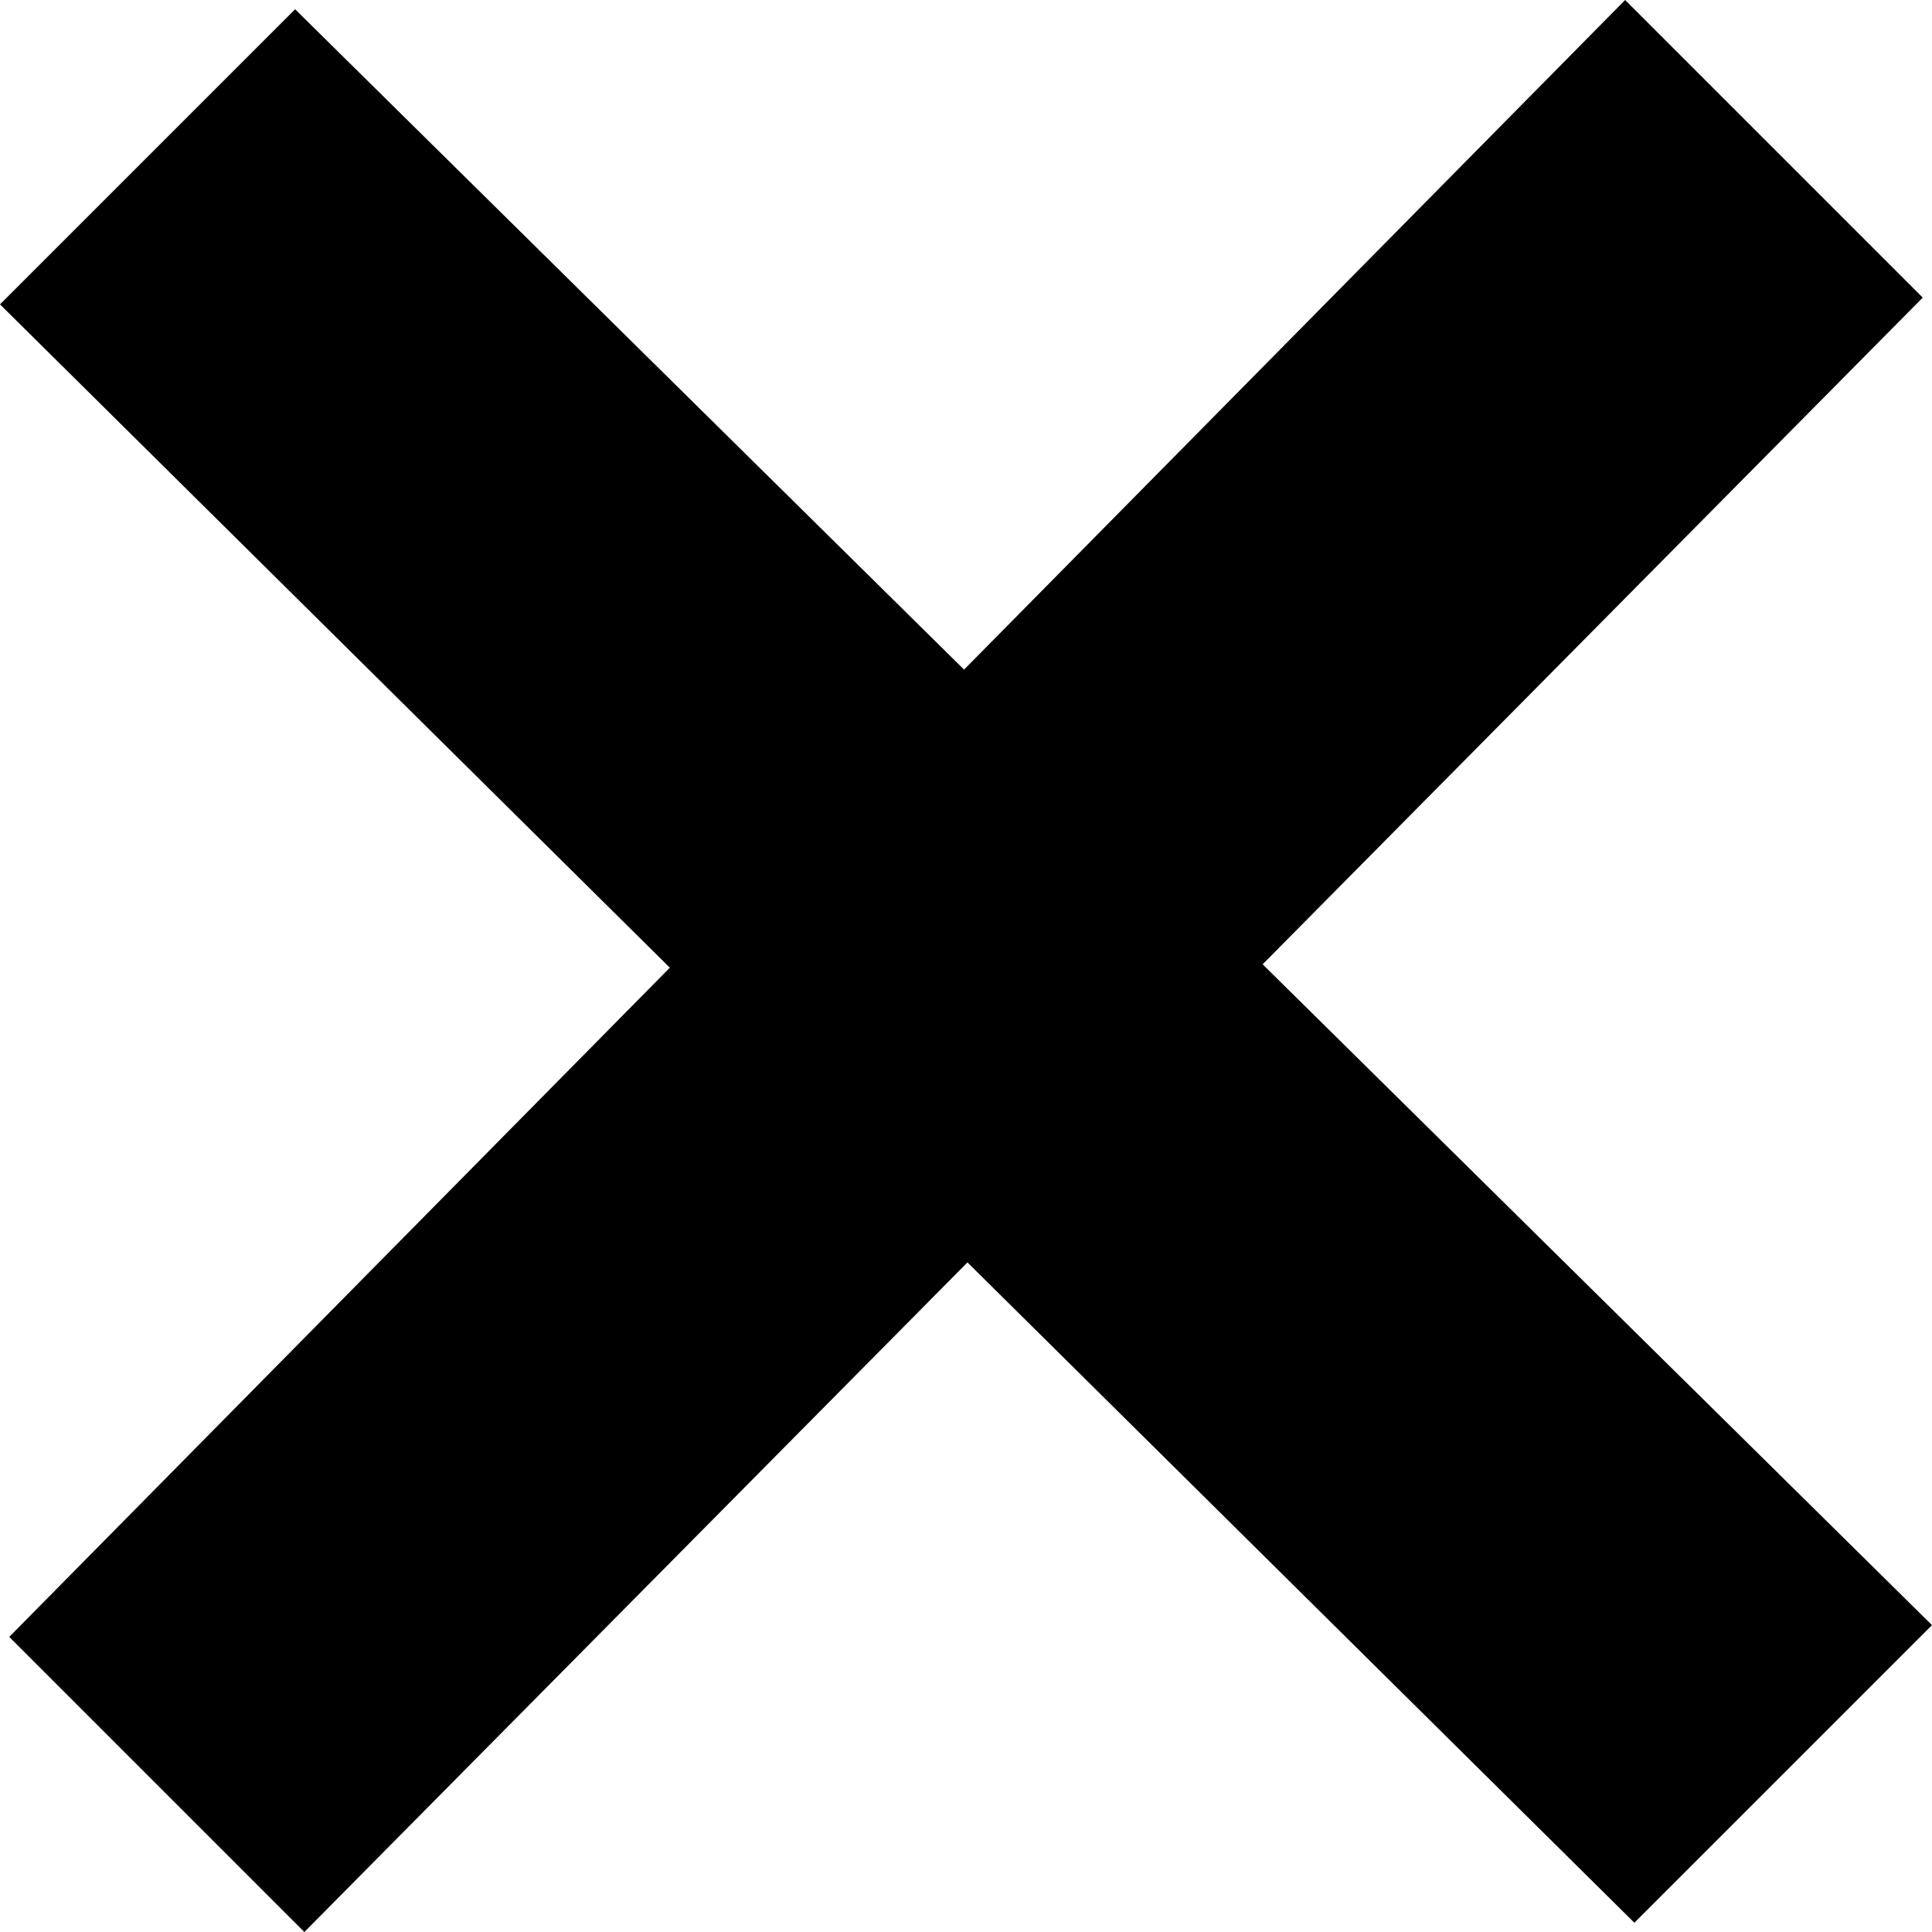
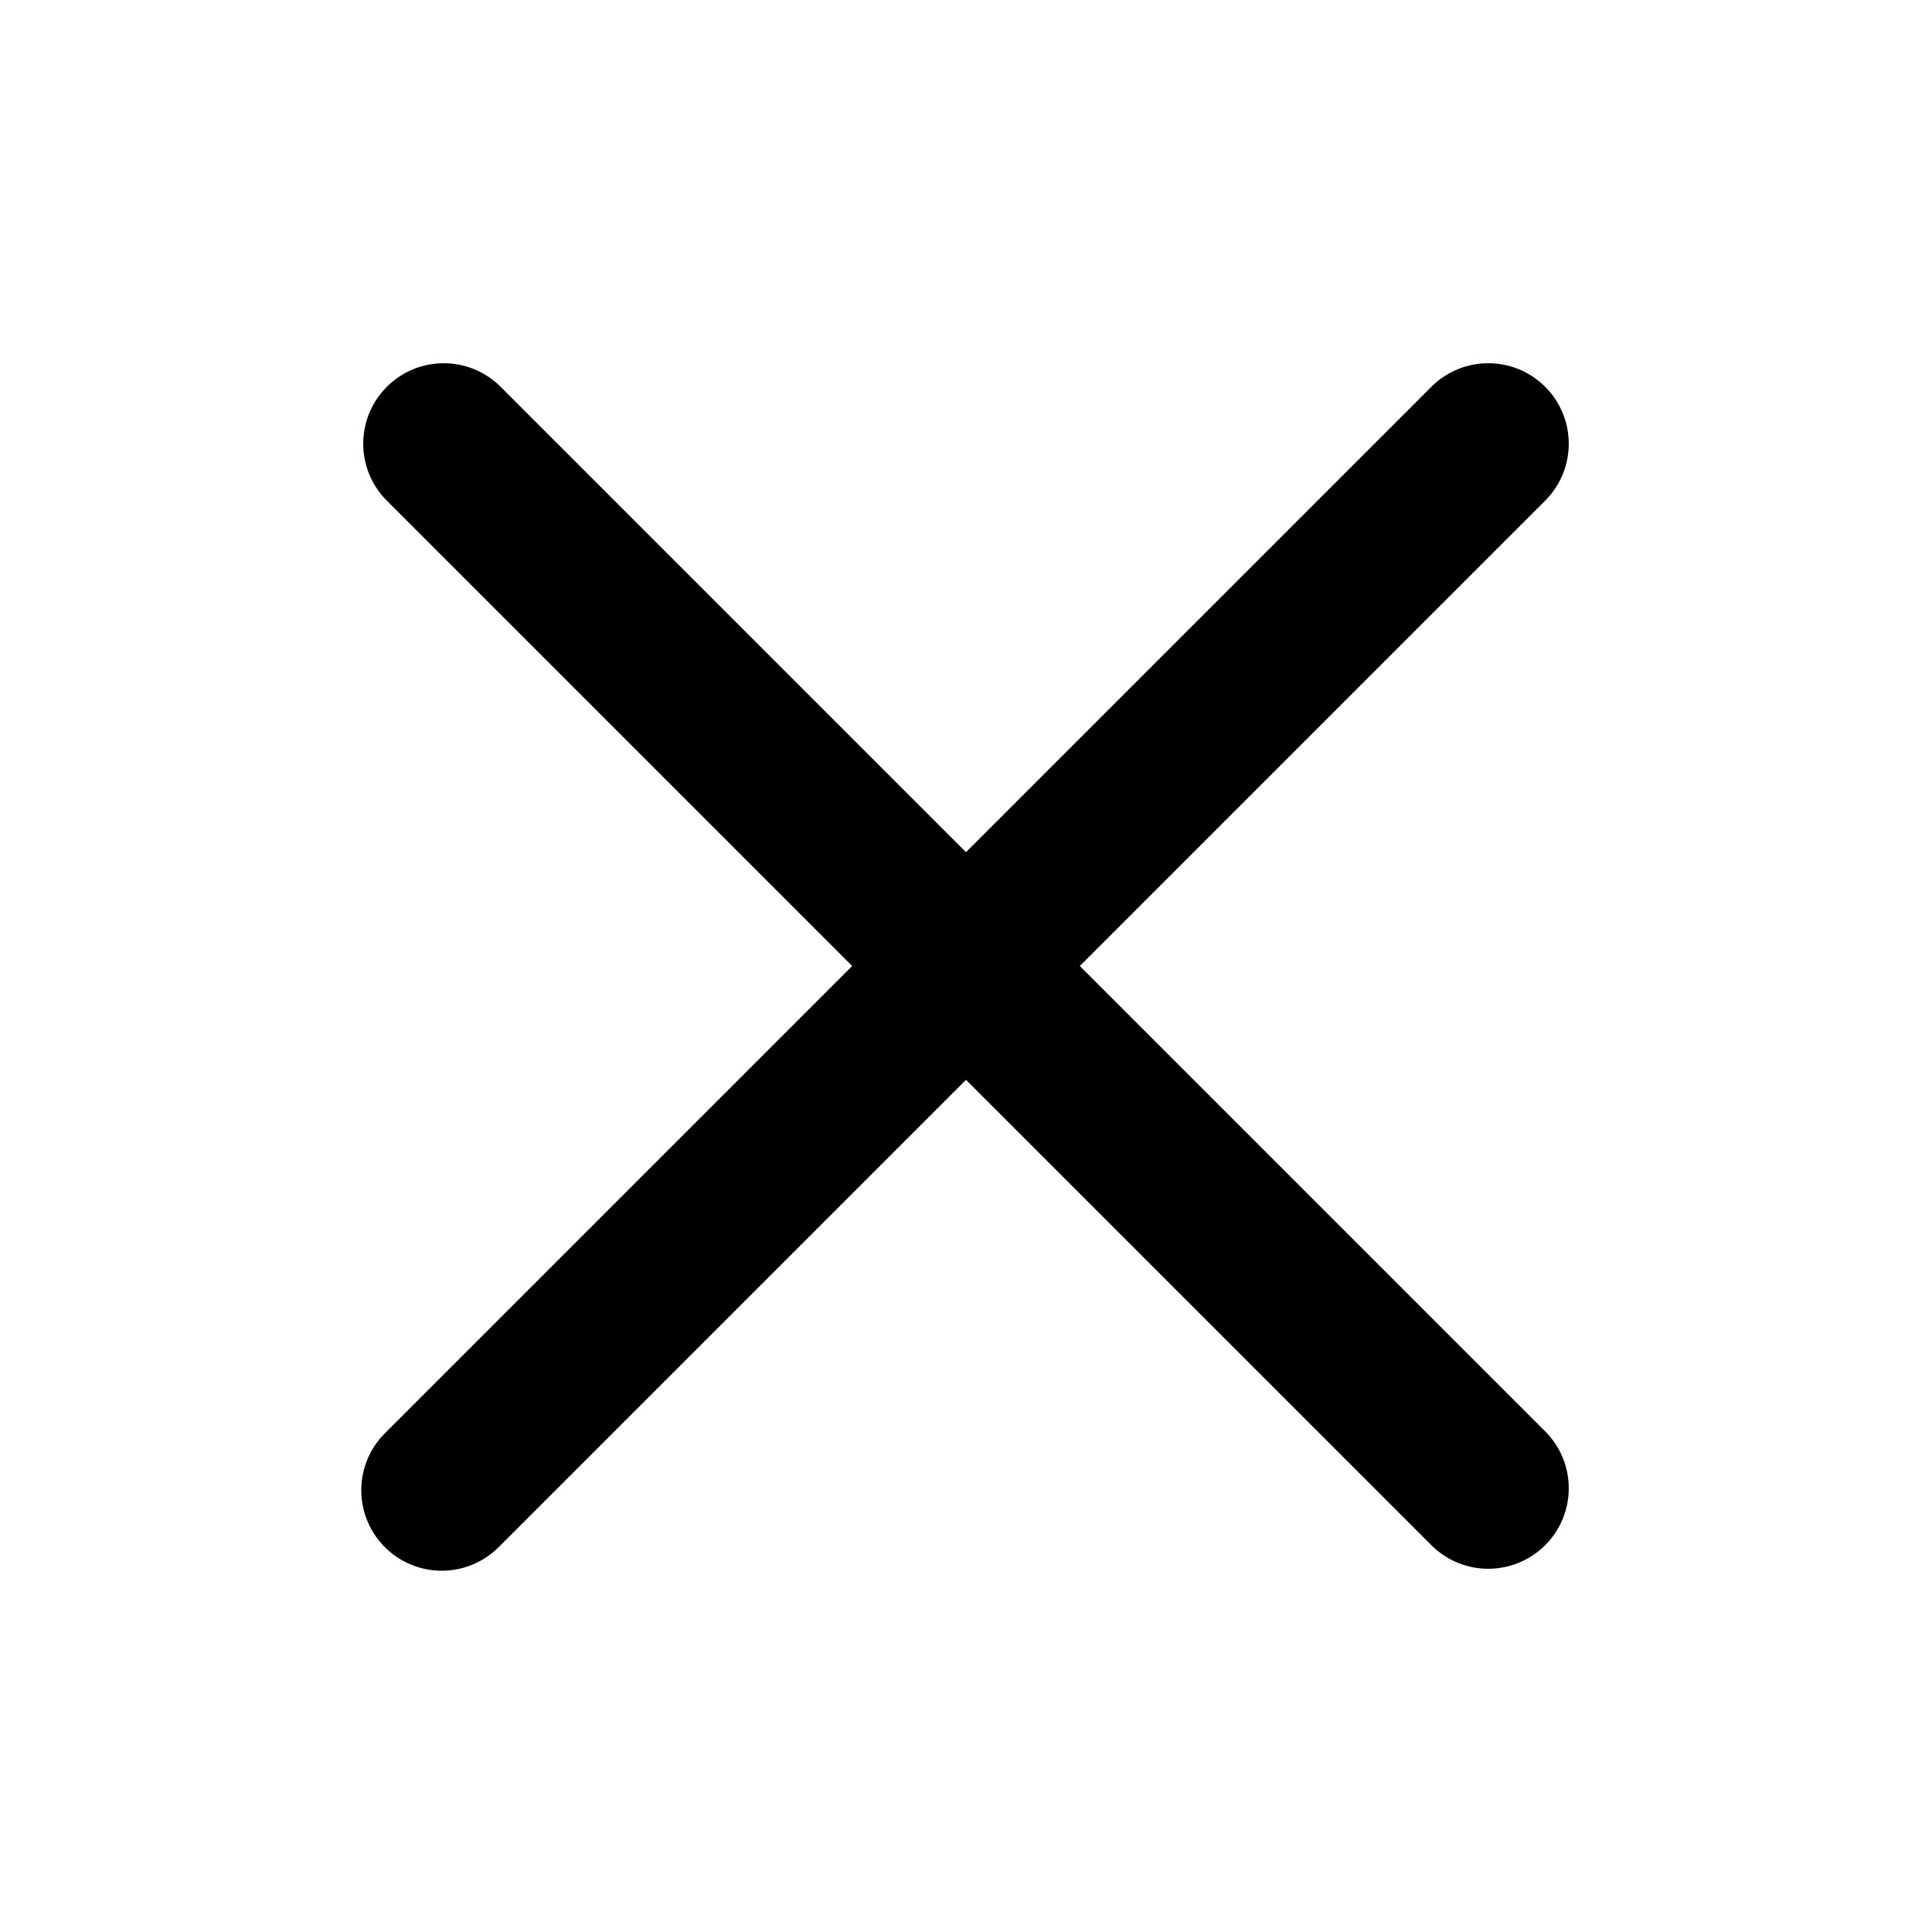
- <svg xmlns="http://www.w3.org/2000/svg" width="24" height="24" viewBox="0 0 24 24">
-   <path d="M24 20.188l-8.315-8.209 8.2-8.282-3.697-3.697-8.212 8.318-8.31-8.203-3.666 3.666 8.321 8.24-8.206 8.313 3.666 3.666 8.237-8.318 8.285 8.203z" />
+ <svg xmlns="http://www.w3.org/2000/svg" width="800px" height="800px" viewBox="0 0 24 24" fill="none">
+   <path fill-rule="evenodd" clip-rule="evenodd" d="M19.207 6.207a1 1 0 0 0-1.414-1.414L12 10.586 6.207 4.793a1 1 0 0 0-1.414 1.414L10.586 12l-5.793 5.793a1 1 0 1 0 1.414 1.414L12 13.414l5.793 5.793a1 1 0 0 0 1.414-1.414L13.414 12l5.793-5.793z" fill="#000000" />
</svg>
